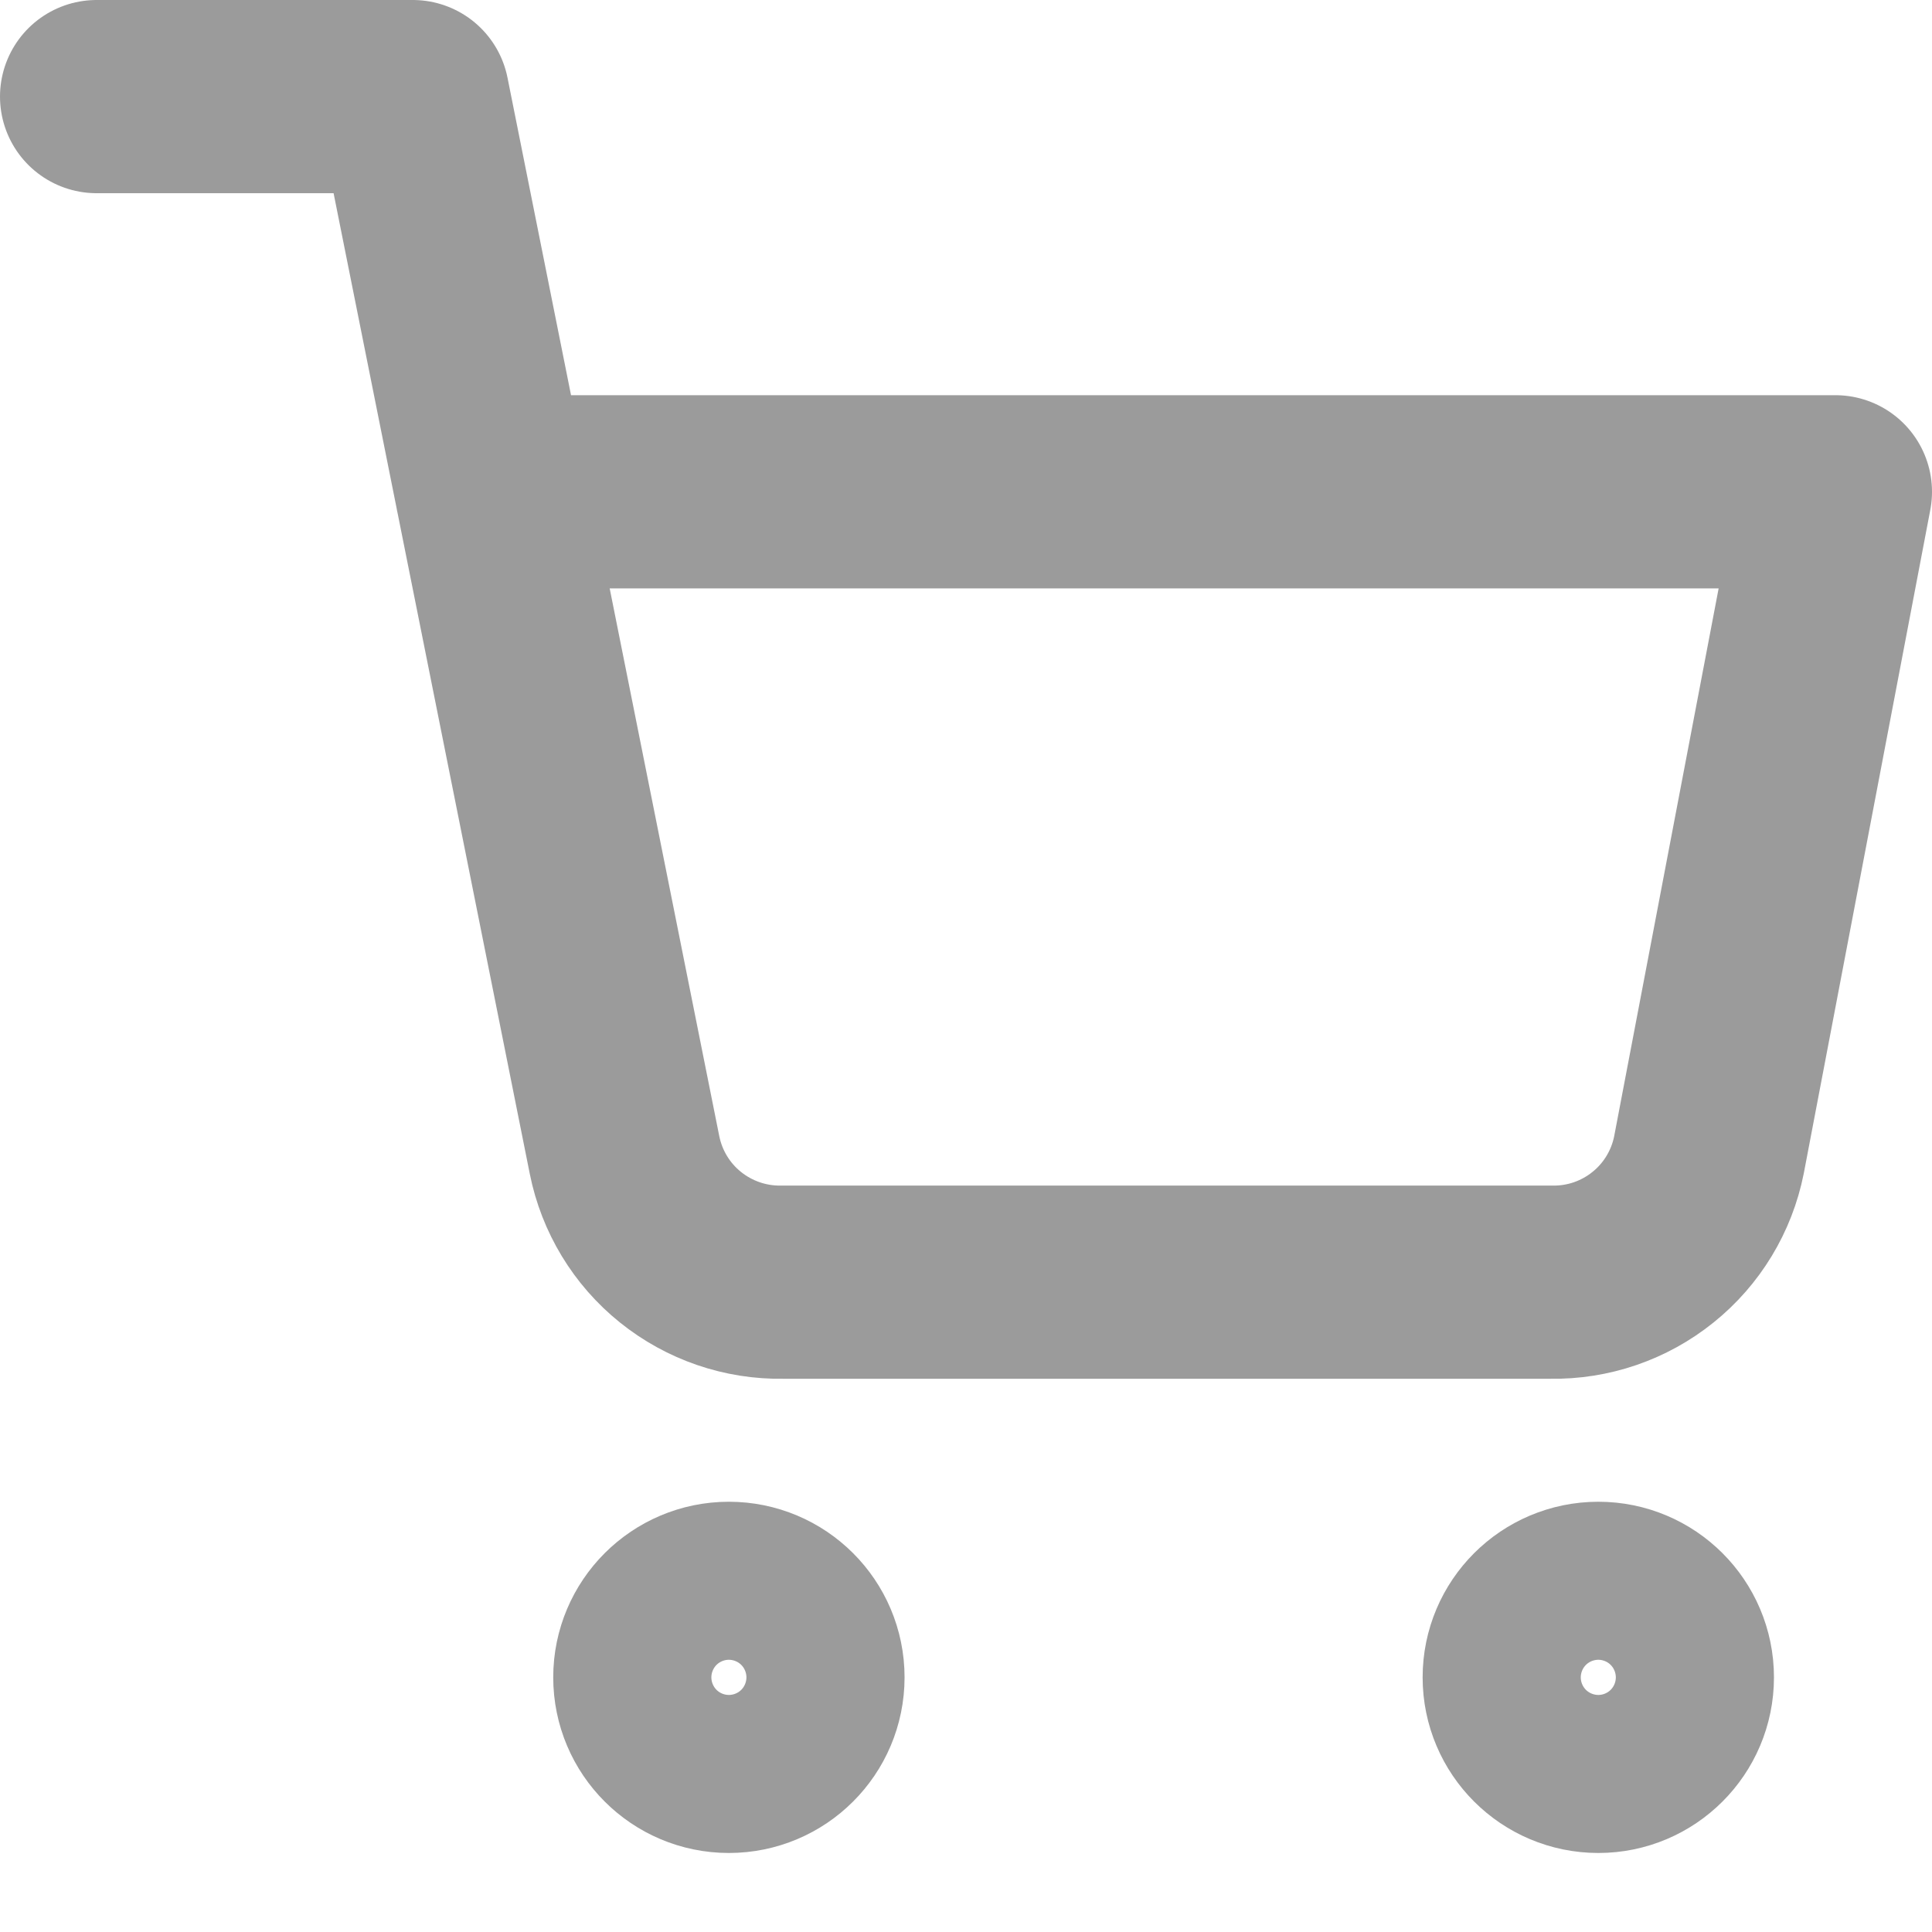
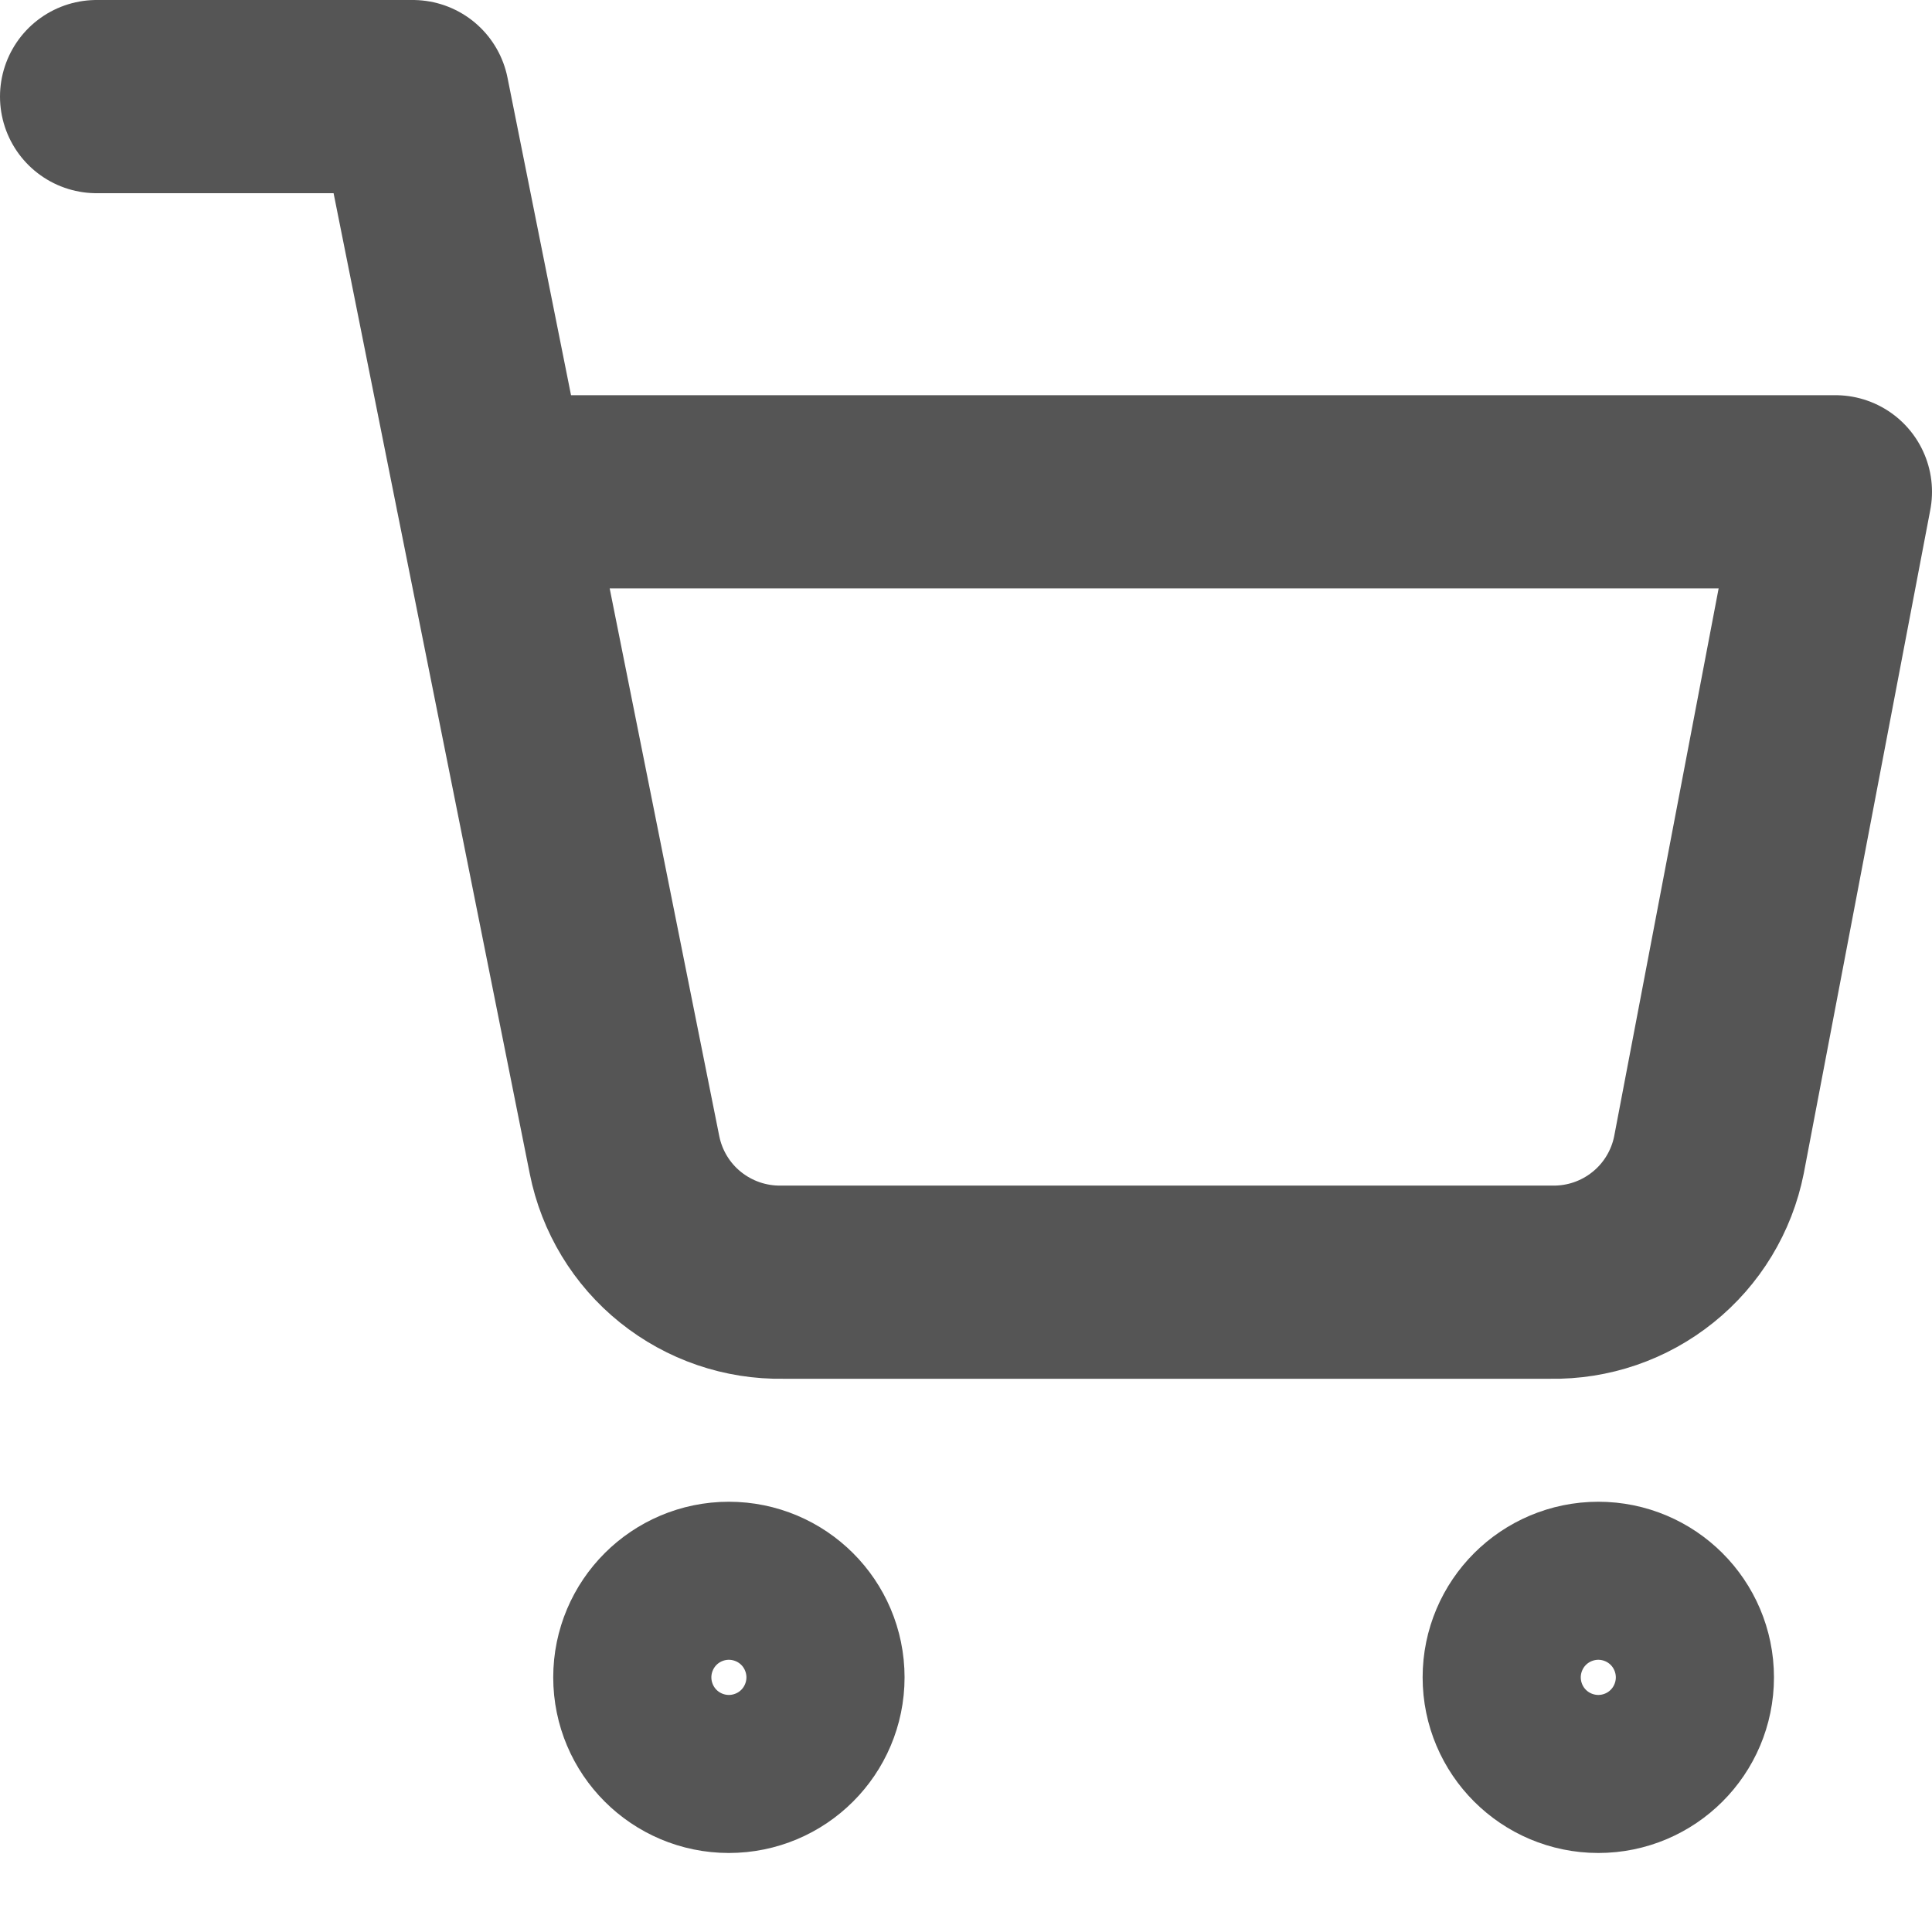
- <svg xmlns="http://www.w3.org/2000/svg" width="20" height="20" viewBox="0 0 20 20" fill="none">
-   <path d="M7.545 18.182C7.997 18.182 8.364 17.816 8.364 17.364C8.364 16.912 7.997 16.546 7.545 16.546C7.094 16.546 6.727 16.912 6.727 17.364C6.727 17.816 7.094 18.182 7.545 18.182Z" stroke="#9B9B9B" stroke-width="2" stroke-linecap="round" stroke-linejoin="round" />
-   <path d="M16.546 18.182C16.997 18.182 17.364 17.816 17.364 17.364C17.364 16.912 16.997 16.546 16.546 16.546C16.094 16.546 15.727 16.912 15.727 17.364C15.727 17.816 16.094 18.182 16.546 18.182Z" stroke="#9B9B9B" stroke-width="2" stroke-linecap="round" stroke-linejoin="round" />
-   <path d="M1 1H4.273L6.465 11.956C6.54 12.332 6.745 12.671 7.044 12.911C7.344 13.152 7.718 13.28 8.102 13.273H16.055C16.439 13.28 16.813 13.152 17.112 12.911C17.411 12.671 17.616 12.332 17.691 11.956L19 5.091H5.091" stroke="#9B9B9B" stroke-width="2" stroke-linecap="round" stroke-linejoin="round" />
+ <svg xmlns="http://www.w3.org/2000/svg" width="18" height="18" viewBox="0 0 20 20" fill="none">
+   <path d="M7.545 18.182C7.997 18.182 8.364 17.816 8.364 17.364C8.364 16.912 7.997 16.546 7.545 16.546C7.094 16.546 6.727 16.912 6.727 17.364C6.727 17.816 7.094 18.182 7.545 18.182Z" stroke="#555555" stroke-width="2" stroke-linecap="round" stroke-linejoin="round" />
+   <path d="M16.546 18.182C16.997 18.182 17.364 17.816 17.364 17.364C17.364 16.912 16.997 16.546 16.546 16.546C16.094 16.546 15.727 16.912 15.727 17.364C15.727 17.816 16.094 18.182 16.546 18.182Z" stroke="#555555" stroke-width="2" stroke-linecap="round" stroke-linejoin="round" />
+   <path d="M1 1H4.273L6.465 11.956C6.54 12.332 6.745 12.671 7.044 12.911C7.344 13.152 7.718 13.28 8.102 13.273H16.055C16.439 13.28 16.813 13.152 17.112 12.911C17.411 12.671 17.616 12.332 17.691 11.956L19 5.091H5.091" stroke="#555555" stroke-width="2" stroke-linecap="round" stroke-linejoin="round" />
</svg>
